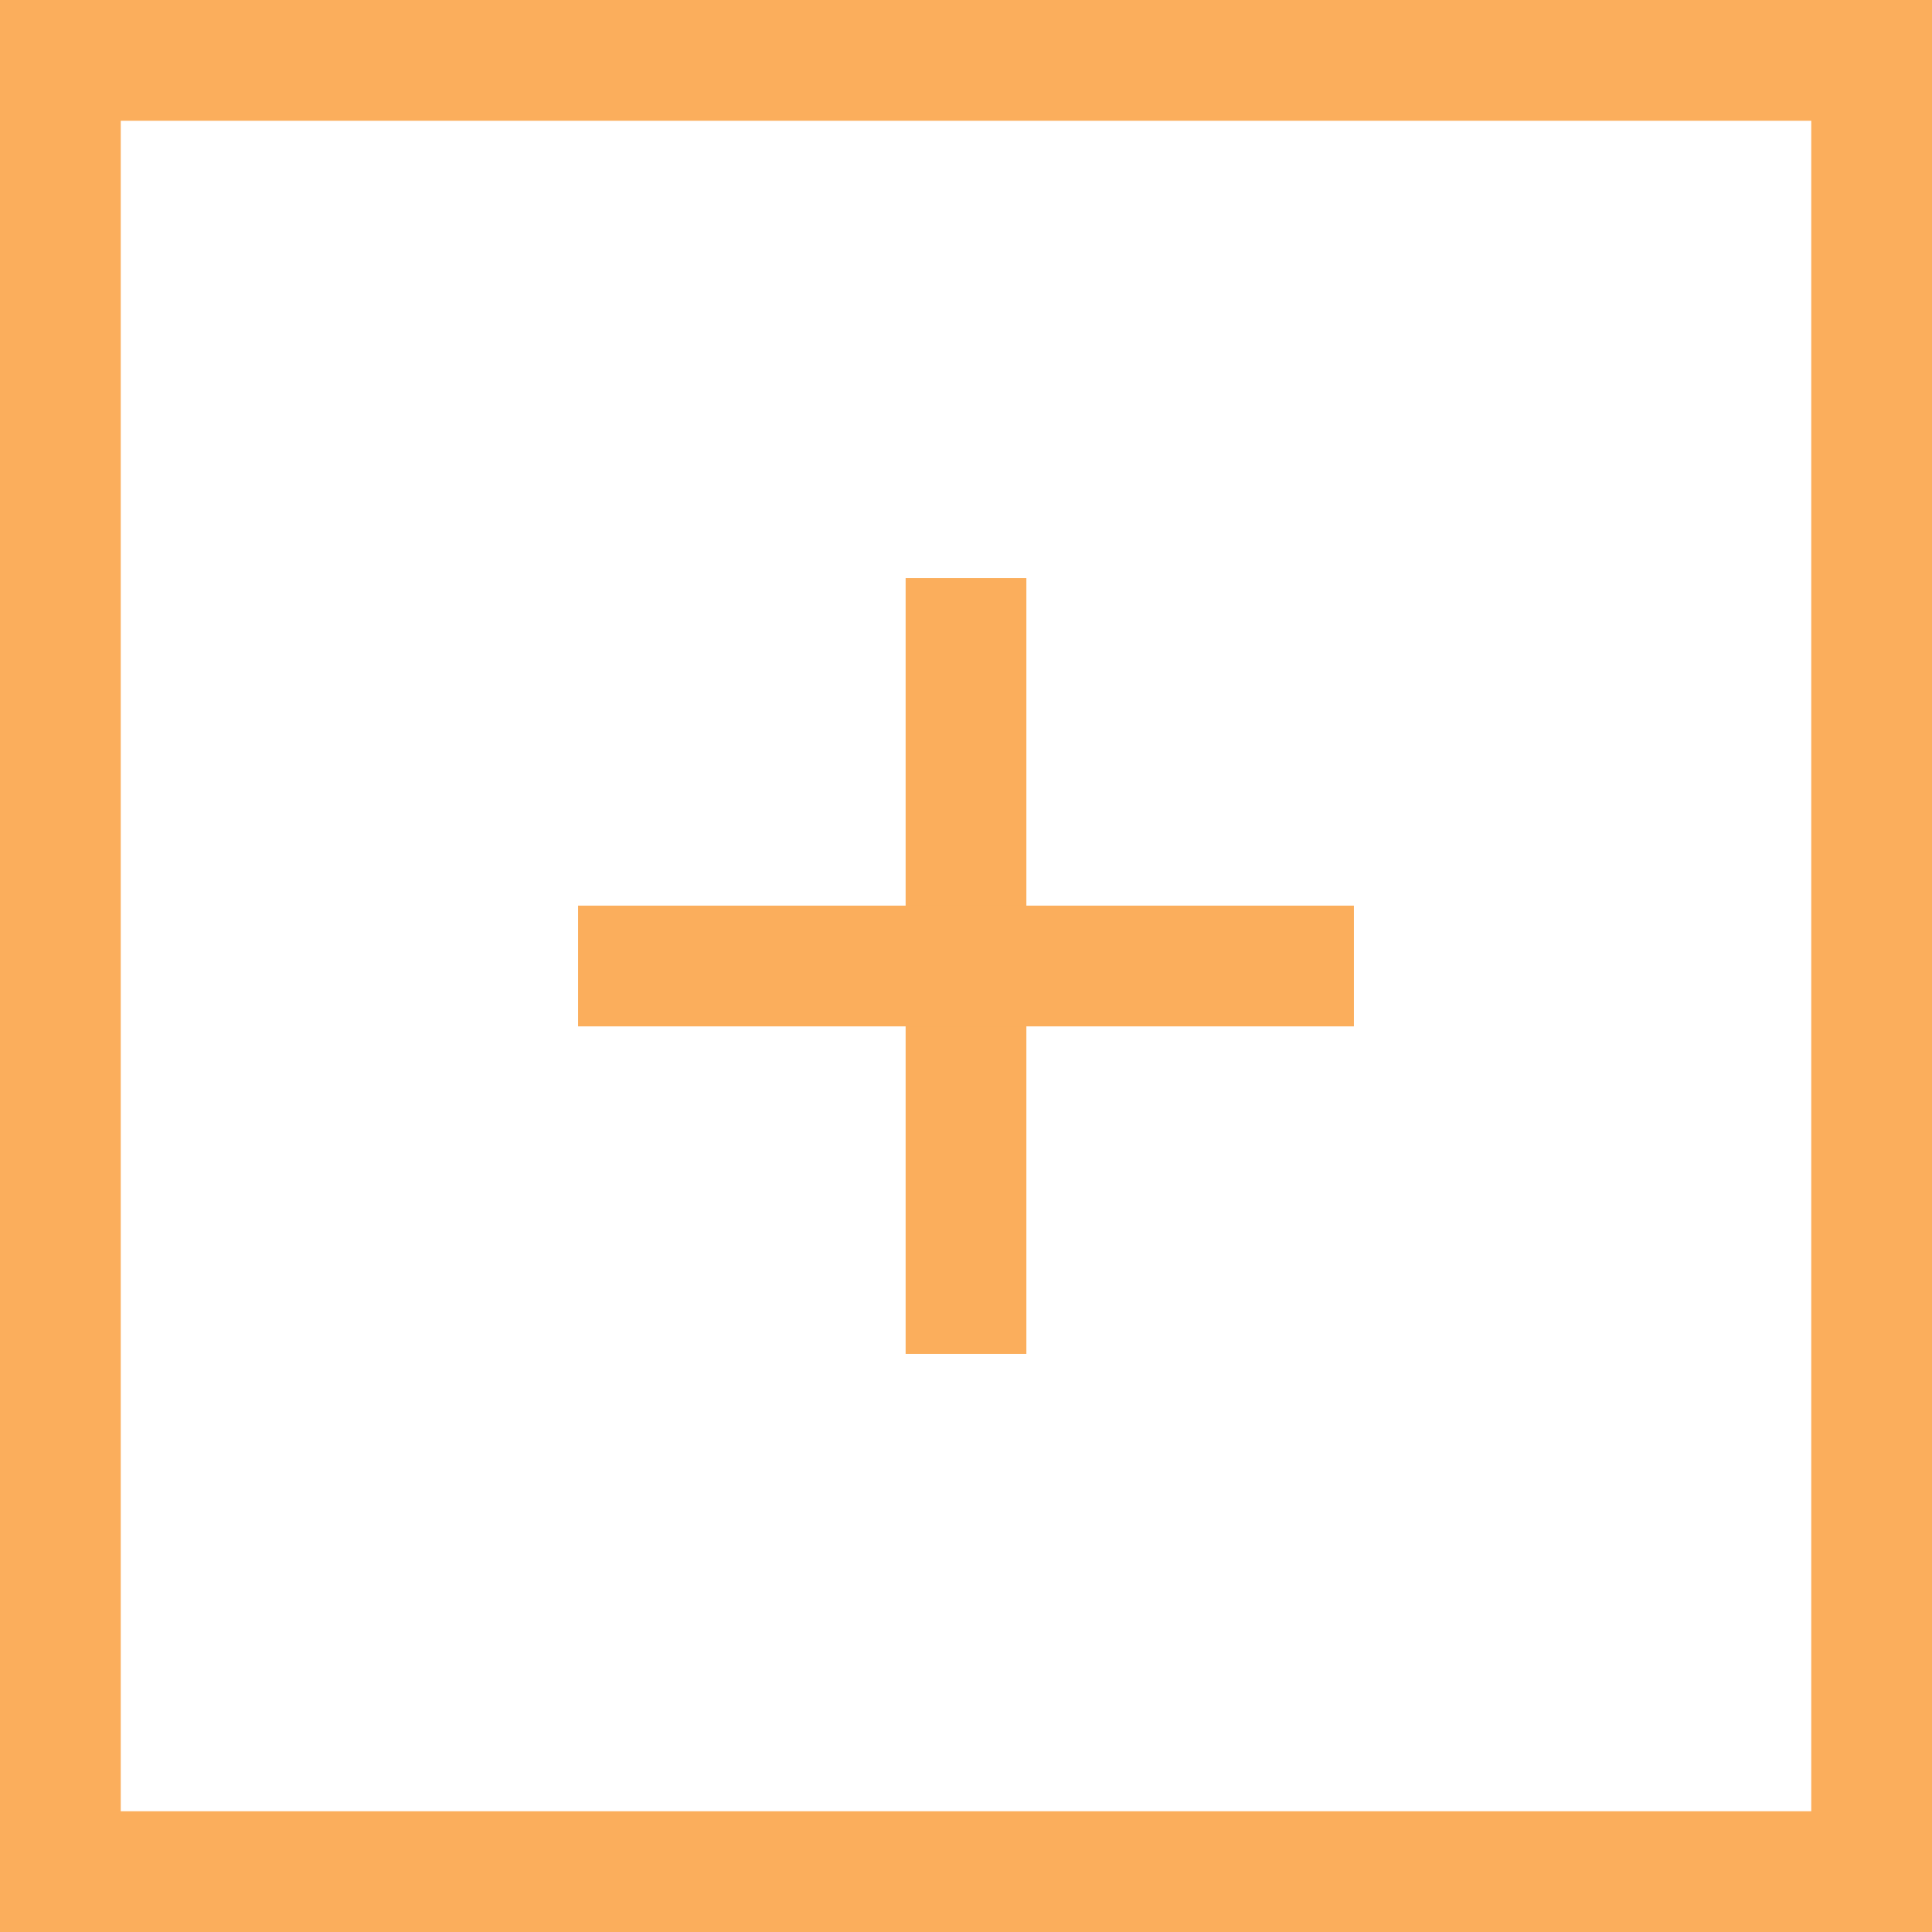
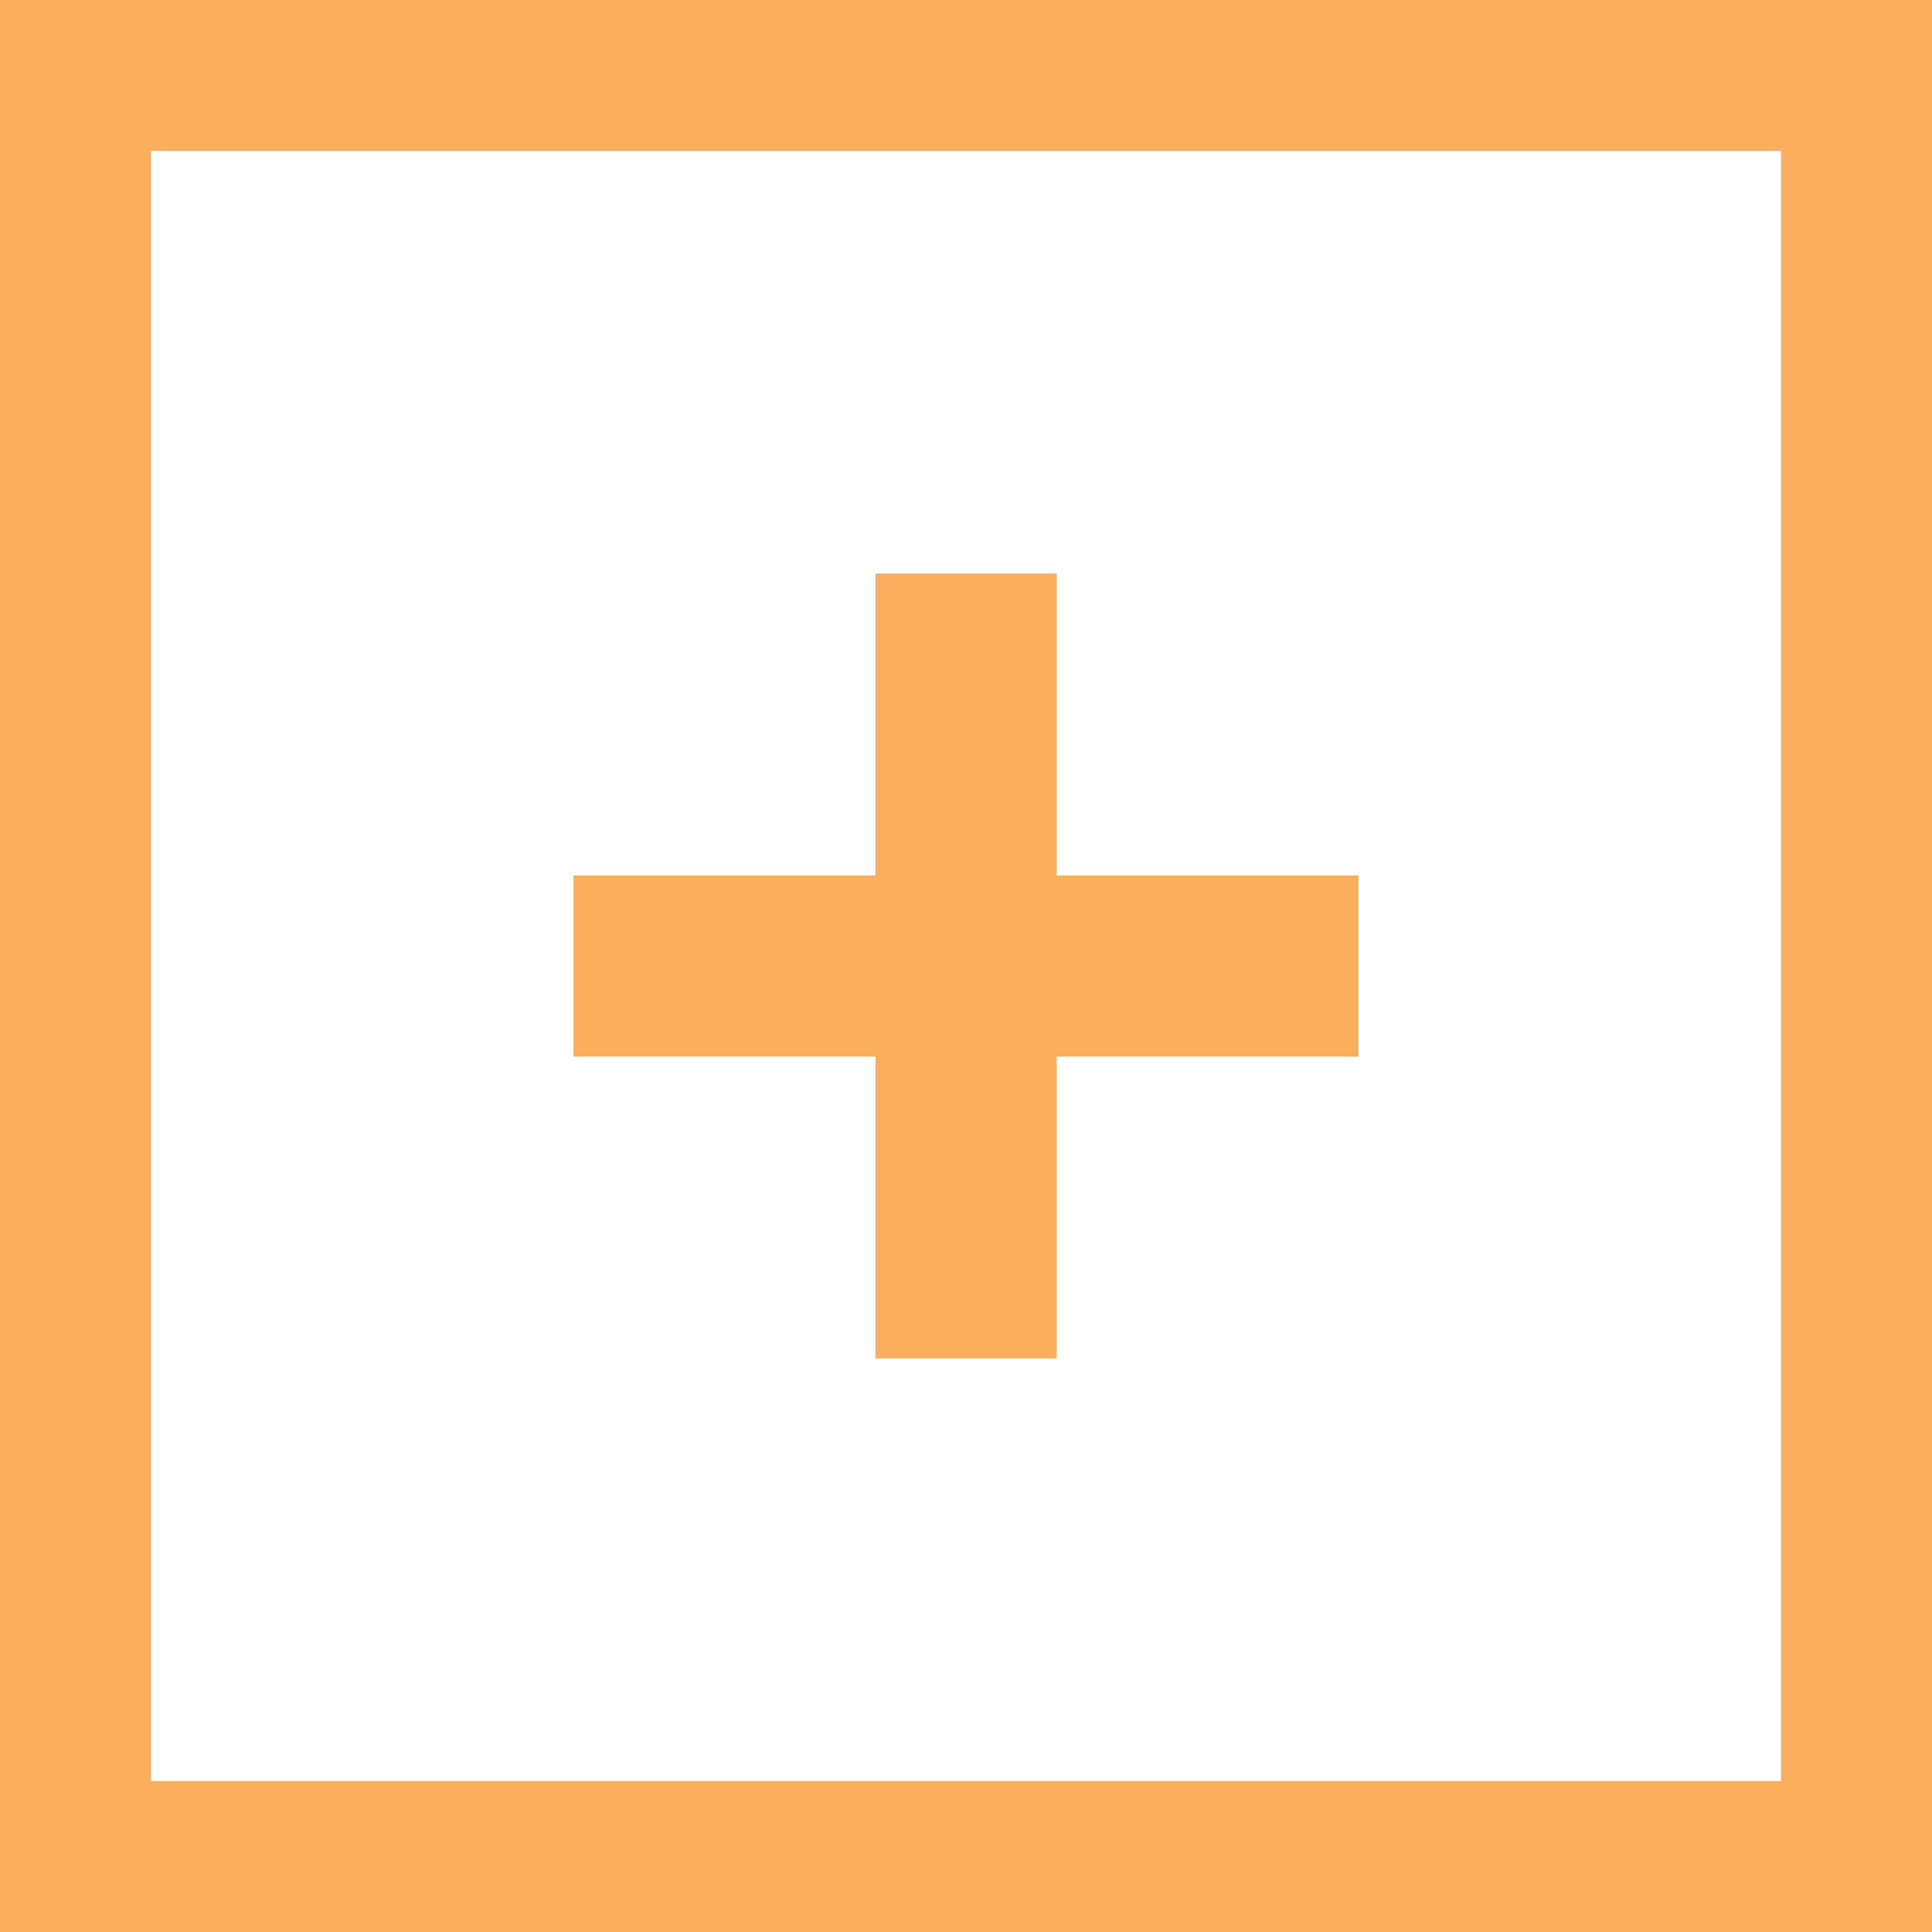
- <svg xmlns="http://www.w3.org/2000/svg" viewBox="0 0 12.8 12.8">
-   <defs>
-     <style>.cls-1{fill:none;stroke:#fbae5c;stroke-miterlimit:10;stroke-width:0.8px;}</style>
-   </defs>
-   <g id="Layer_2" data-name="Layer 2">
+ <svg xmlns="http://www.w3.org/2000/svg" version="1.1" id="Layer_1" x="0px" y="0px" viewBox="0 0 12.8 12.8" style="enable-background:new 0 0 12.8 12.8;" xml:space="preserve">
+   <style type="text/css">
+ 	.st0{fill:none;stroke:#FBAE5C;stroke-width:1.2;stroke-miterlimit:10;}
+ </style>
+   <g id="Layer_2_00000027582832454316732780000017194474931700710333_">
    <g id="Stroke">
-       <rect class="cls-1" x="0.4" y="0.4" width="12" height="12" />
-       <line class="cls-1" x1="6.4" y1="3.83" x2="6.4" y2="8.97" />
-       <line class="cls-1" x1="8.97" y1="6.4" x2="3.83" y2="6.4" />
+       <rect x="0.4" y="0.4" class="st0" width="12" height="12" />
+       <line class="st0" x1="6.4" y1="3.8" x2="6.4" y2="9" />
+       <line class="st0" x1="9" y1="6.4" x2="3.8" y2="6.4" />
    </g>
  </g>
</svg>
